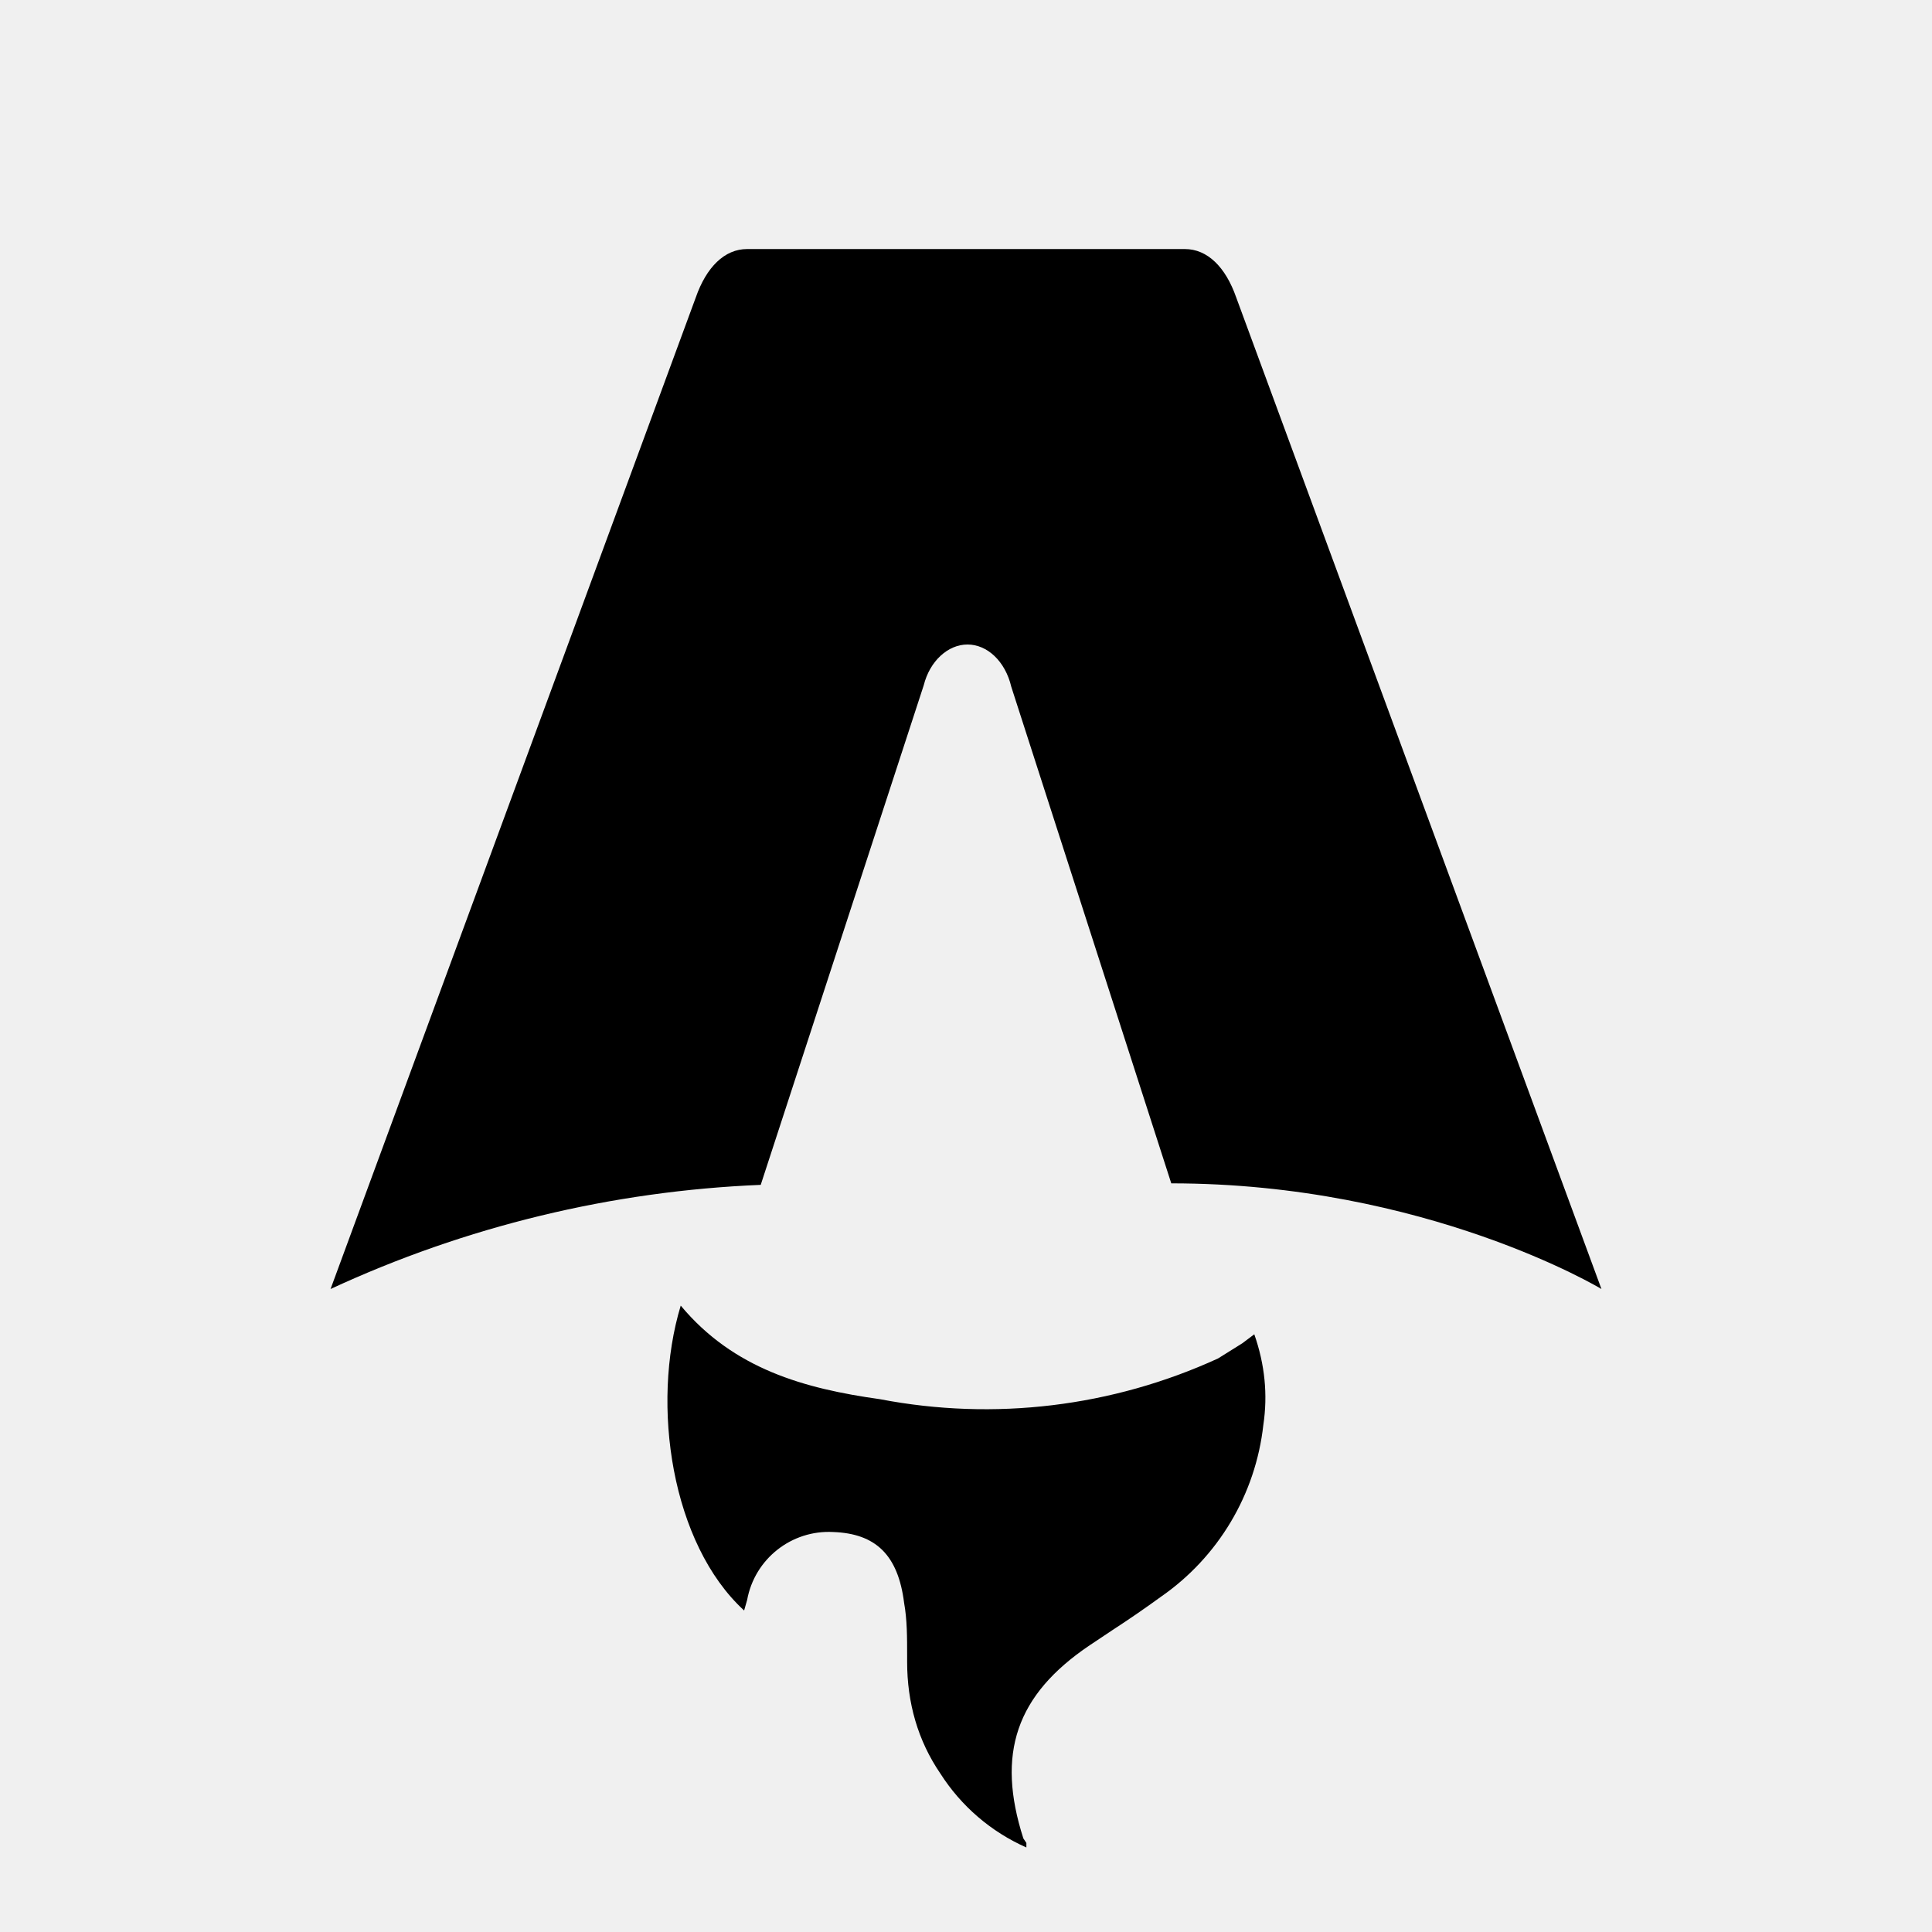
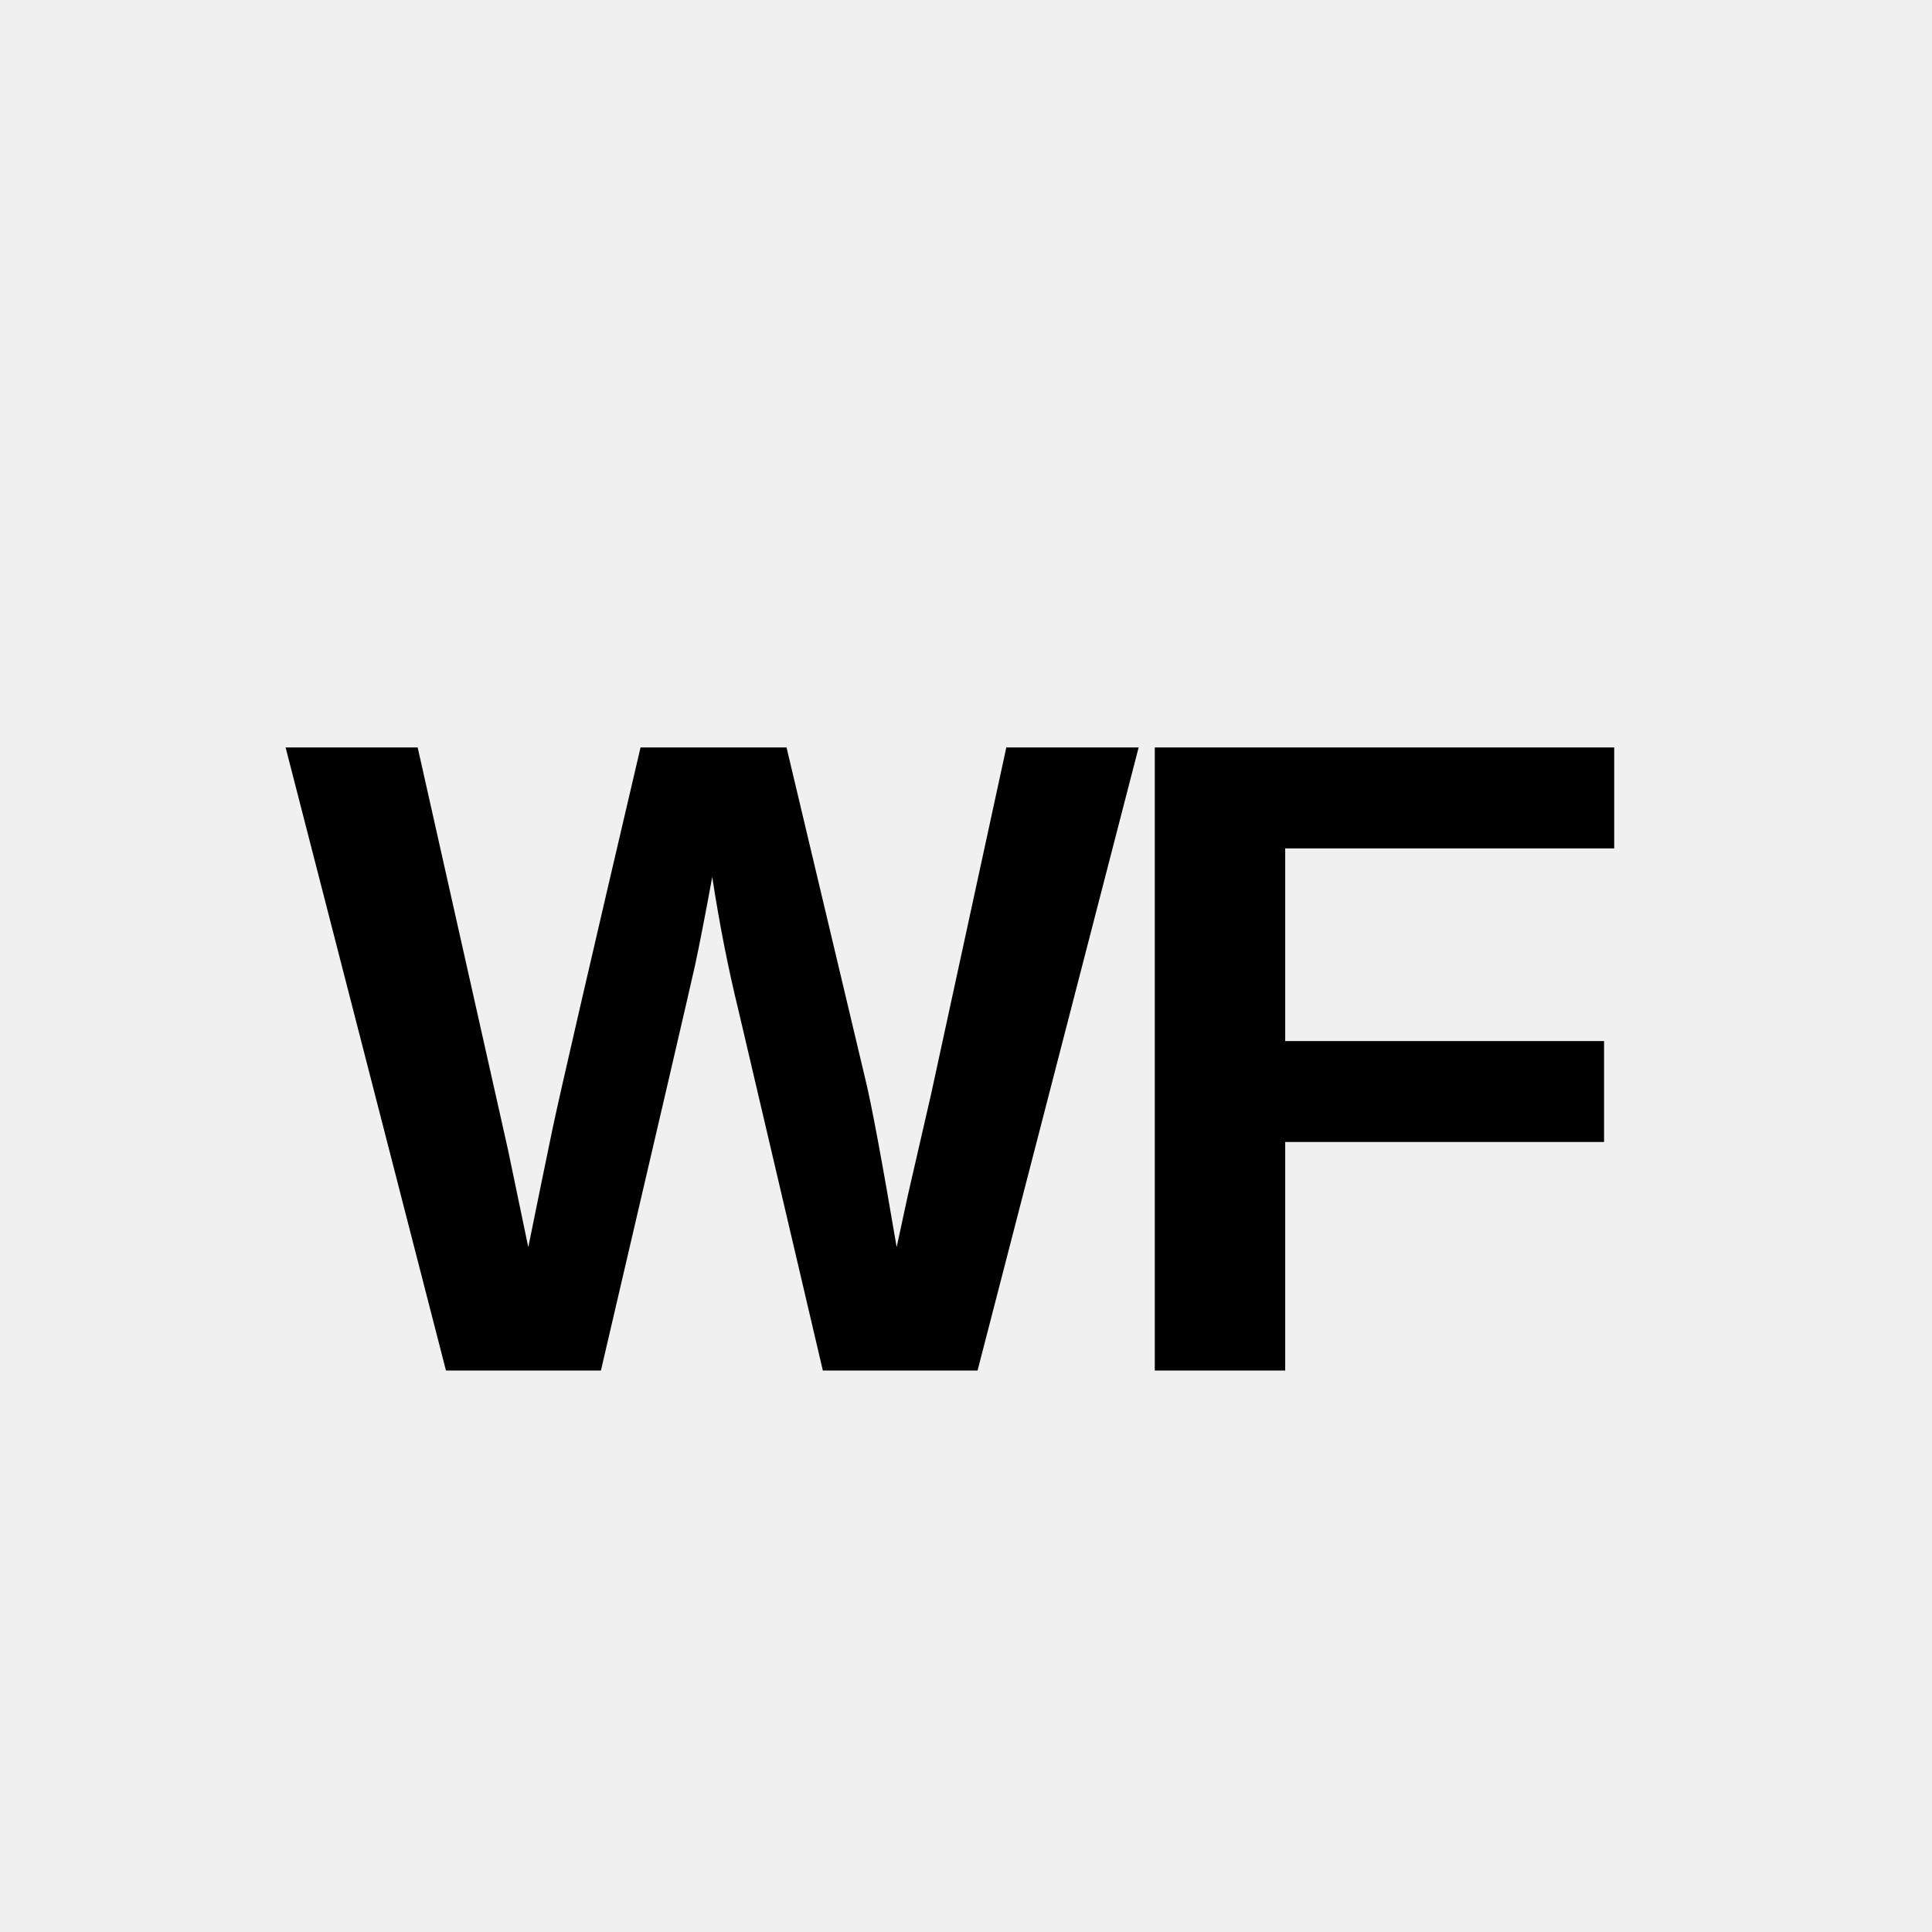
- <svg xmlns="http://www.w3.org/2000/svg" fill="none" viewBox="0 0 128 128">
-   <path d="M50.4 78.5a75.1 75.1 0 0 0-28.5 6.9l24.2-65.7c.7-2 1.9-3.2 3.4-3.2h29c1.5 0 2.7 1.2 3.4 3.2l24.2 65.7s-11.6-7-28.5-7L67 45.5c-.4-1.7-1.6-2.8-2.9-2.8-1.3 0-2.5 1.1-2.9 2.7L50.4 78.5Zm-1.1 28.2Zm-4.2-20.2c-2 6.6-.6 15.8 4.2 20.2a17.5 17.5 0 0 1 .2-.7 5.5 5.5 0 0 1 5.7-4.5c2.8.1 4.3 1.5 4.7 4.7.2 1.1.2 2.3.2 3.5v.4c0 2.7.7 5.2 2.2 7.4a13 13 0 0 0 5.7 4.9v-.3l-.2-.3c-1.8-5.6-.5-9.5 4.4-12.8l1.5-1a73 73 0 0 0 3.2-2.2 16 16 0 0 0 6.8-11.4c.3-2 .1-4-.6-6l-.8.6-1.6 1a37 37 0 0 1-22.4 2.7c-5-.7-9.7-2-13.2-6.2Z" />
+ <svg xmlns="http://www.w3.org/2000/svg" viewBox="0 0 128 128">
+   <rect width="128" height="128" rx="24" fill="none" />
+   <text x="64" y="70" text-anchor="middle" dominant-baseline="central" font-family="Arial, Helvetica, sans-serif" font-weight="800" font-size="60" letter-spacing="-3">WF</text>
  <style>
-         path { fill: #000; }
+         text { fill: #000; }
        @media (prefers-color-scheme: dark) {
-             path { fill: #FFF; }
+             text { fill: #FFF; }
        }
    </style>
</svg>
